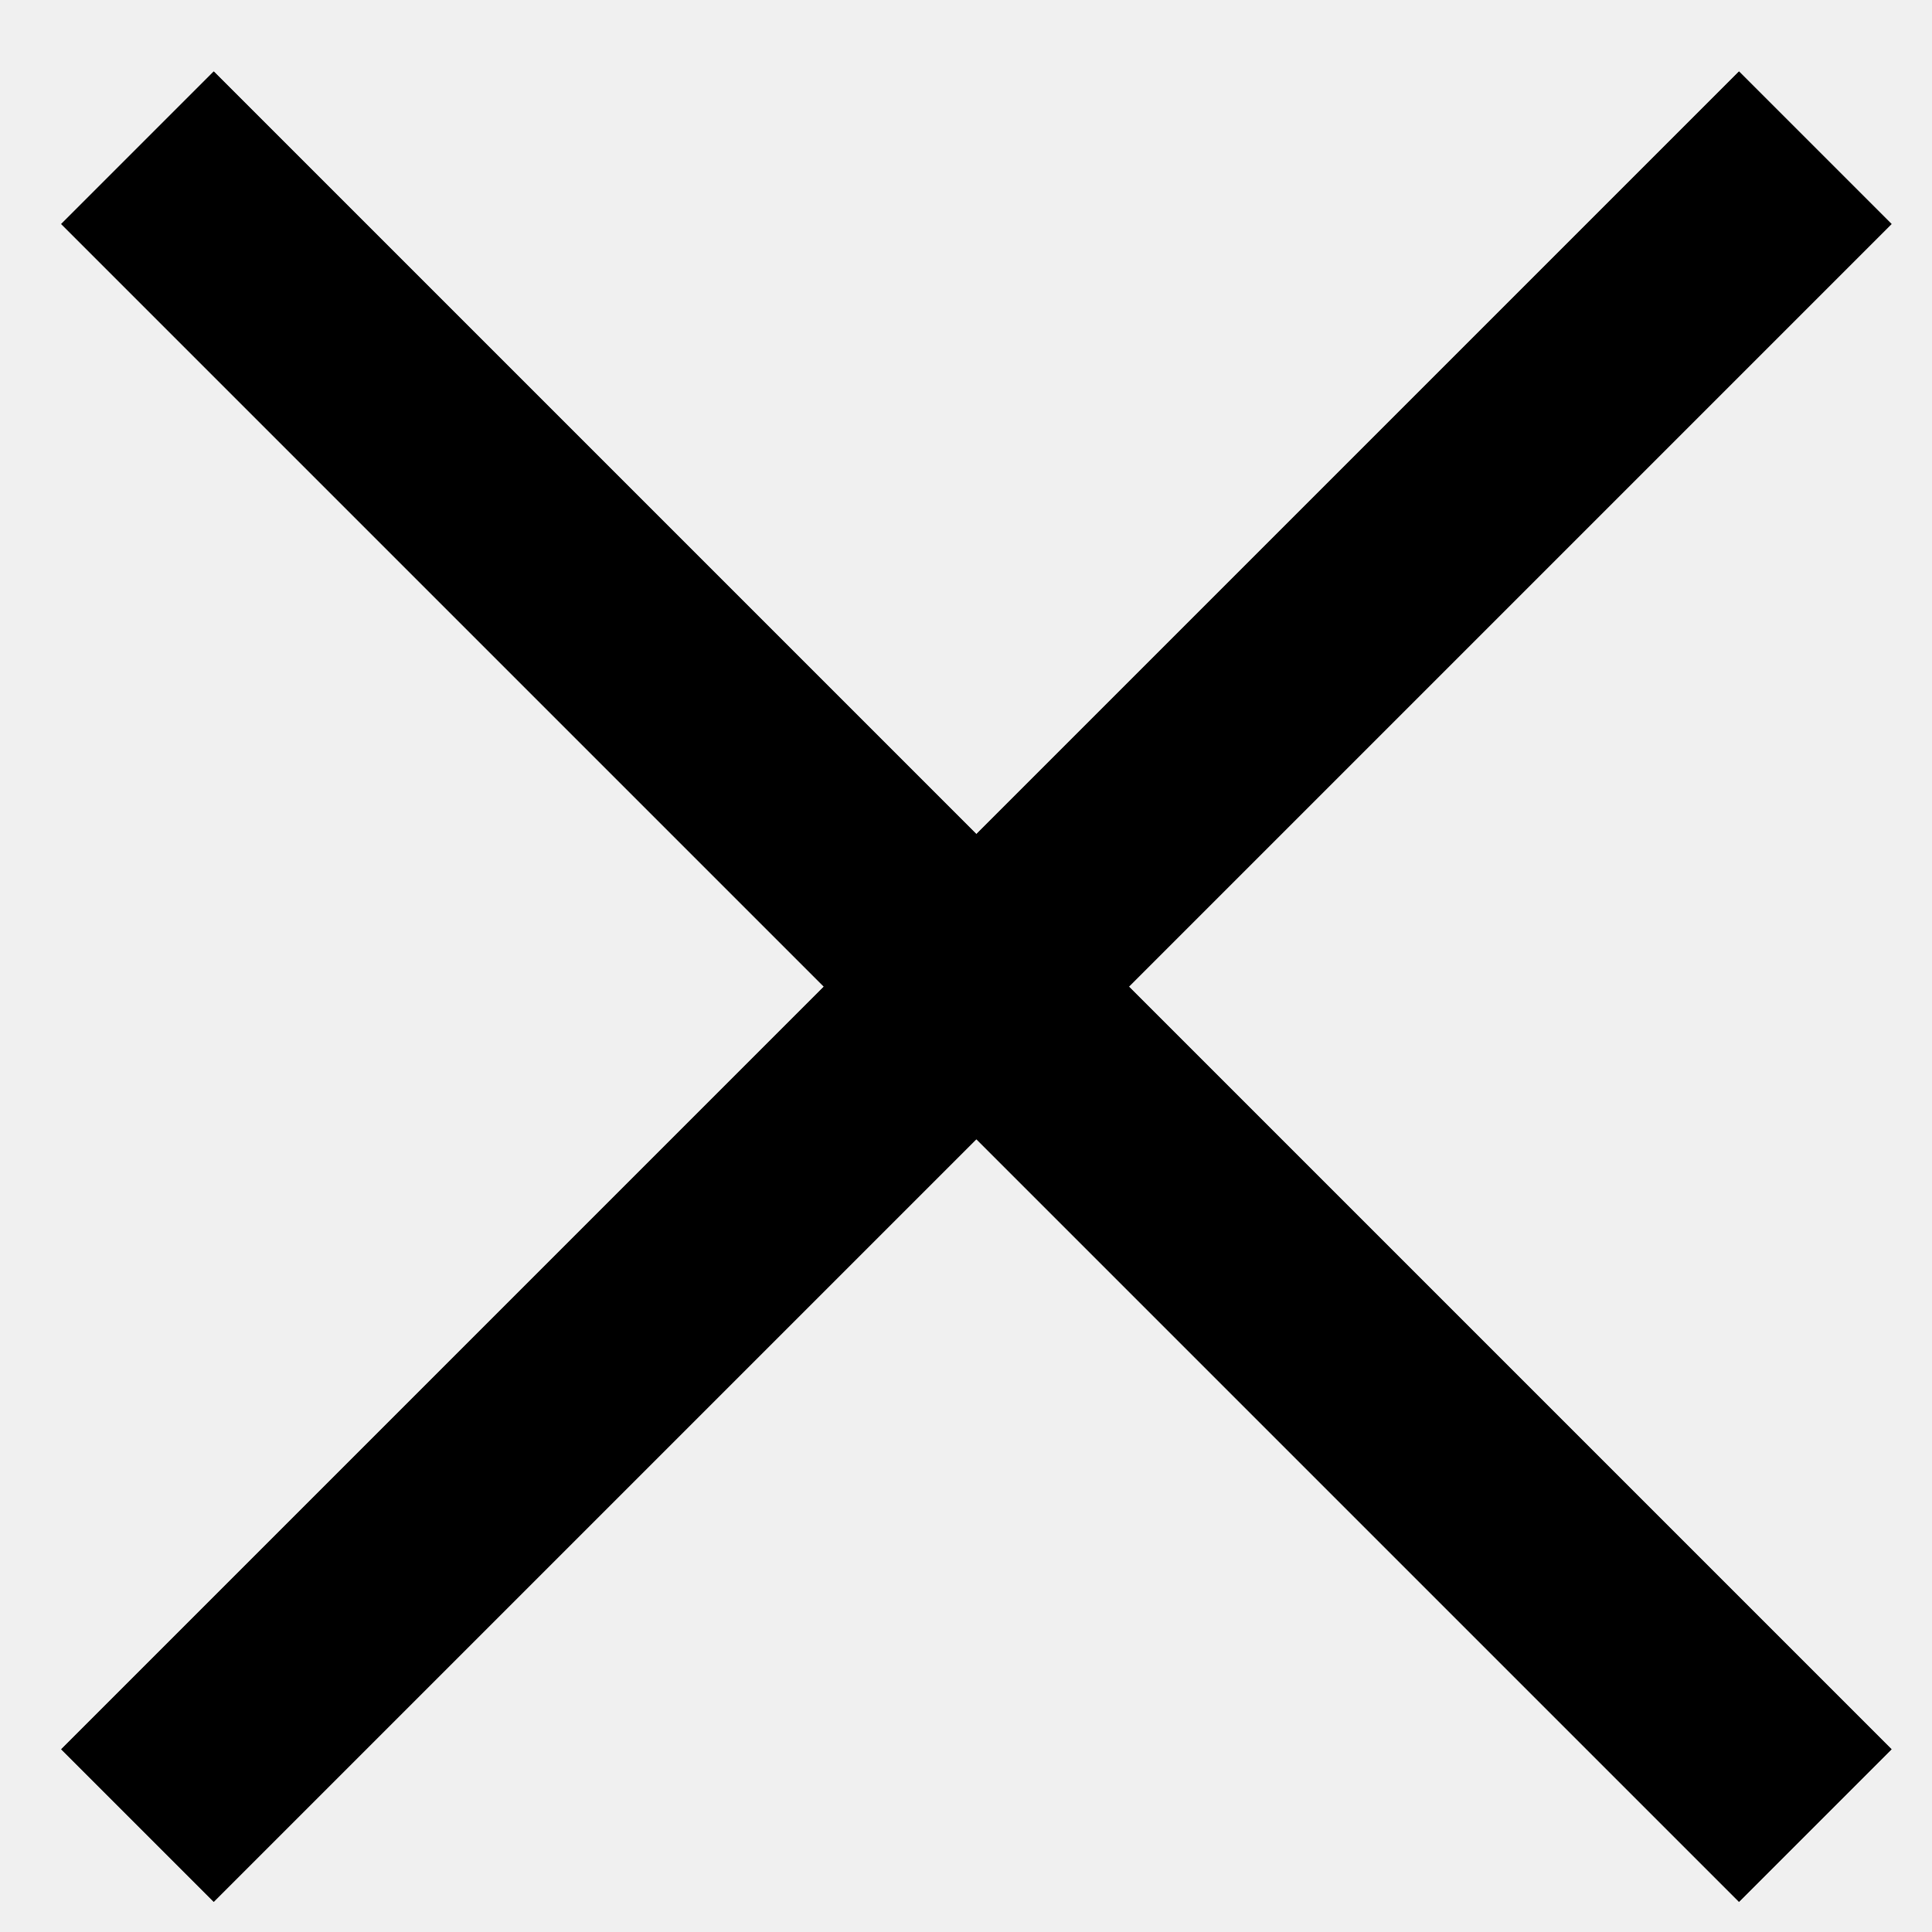
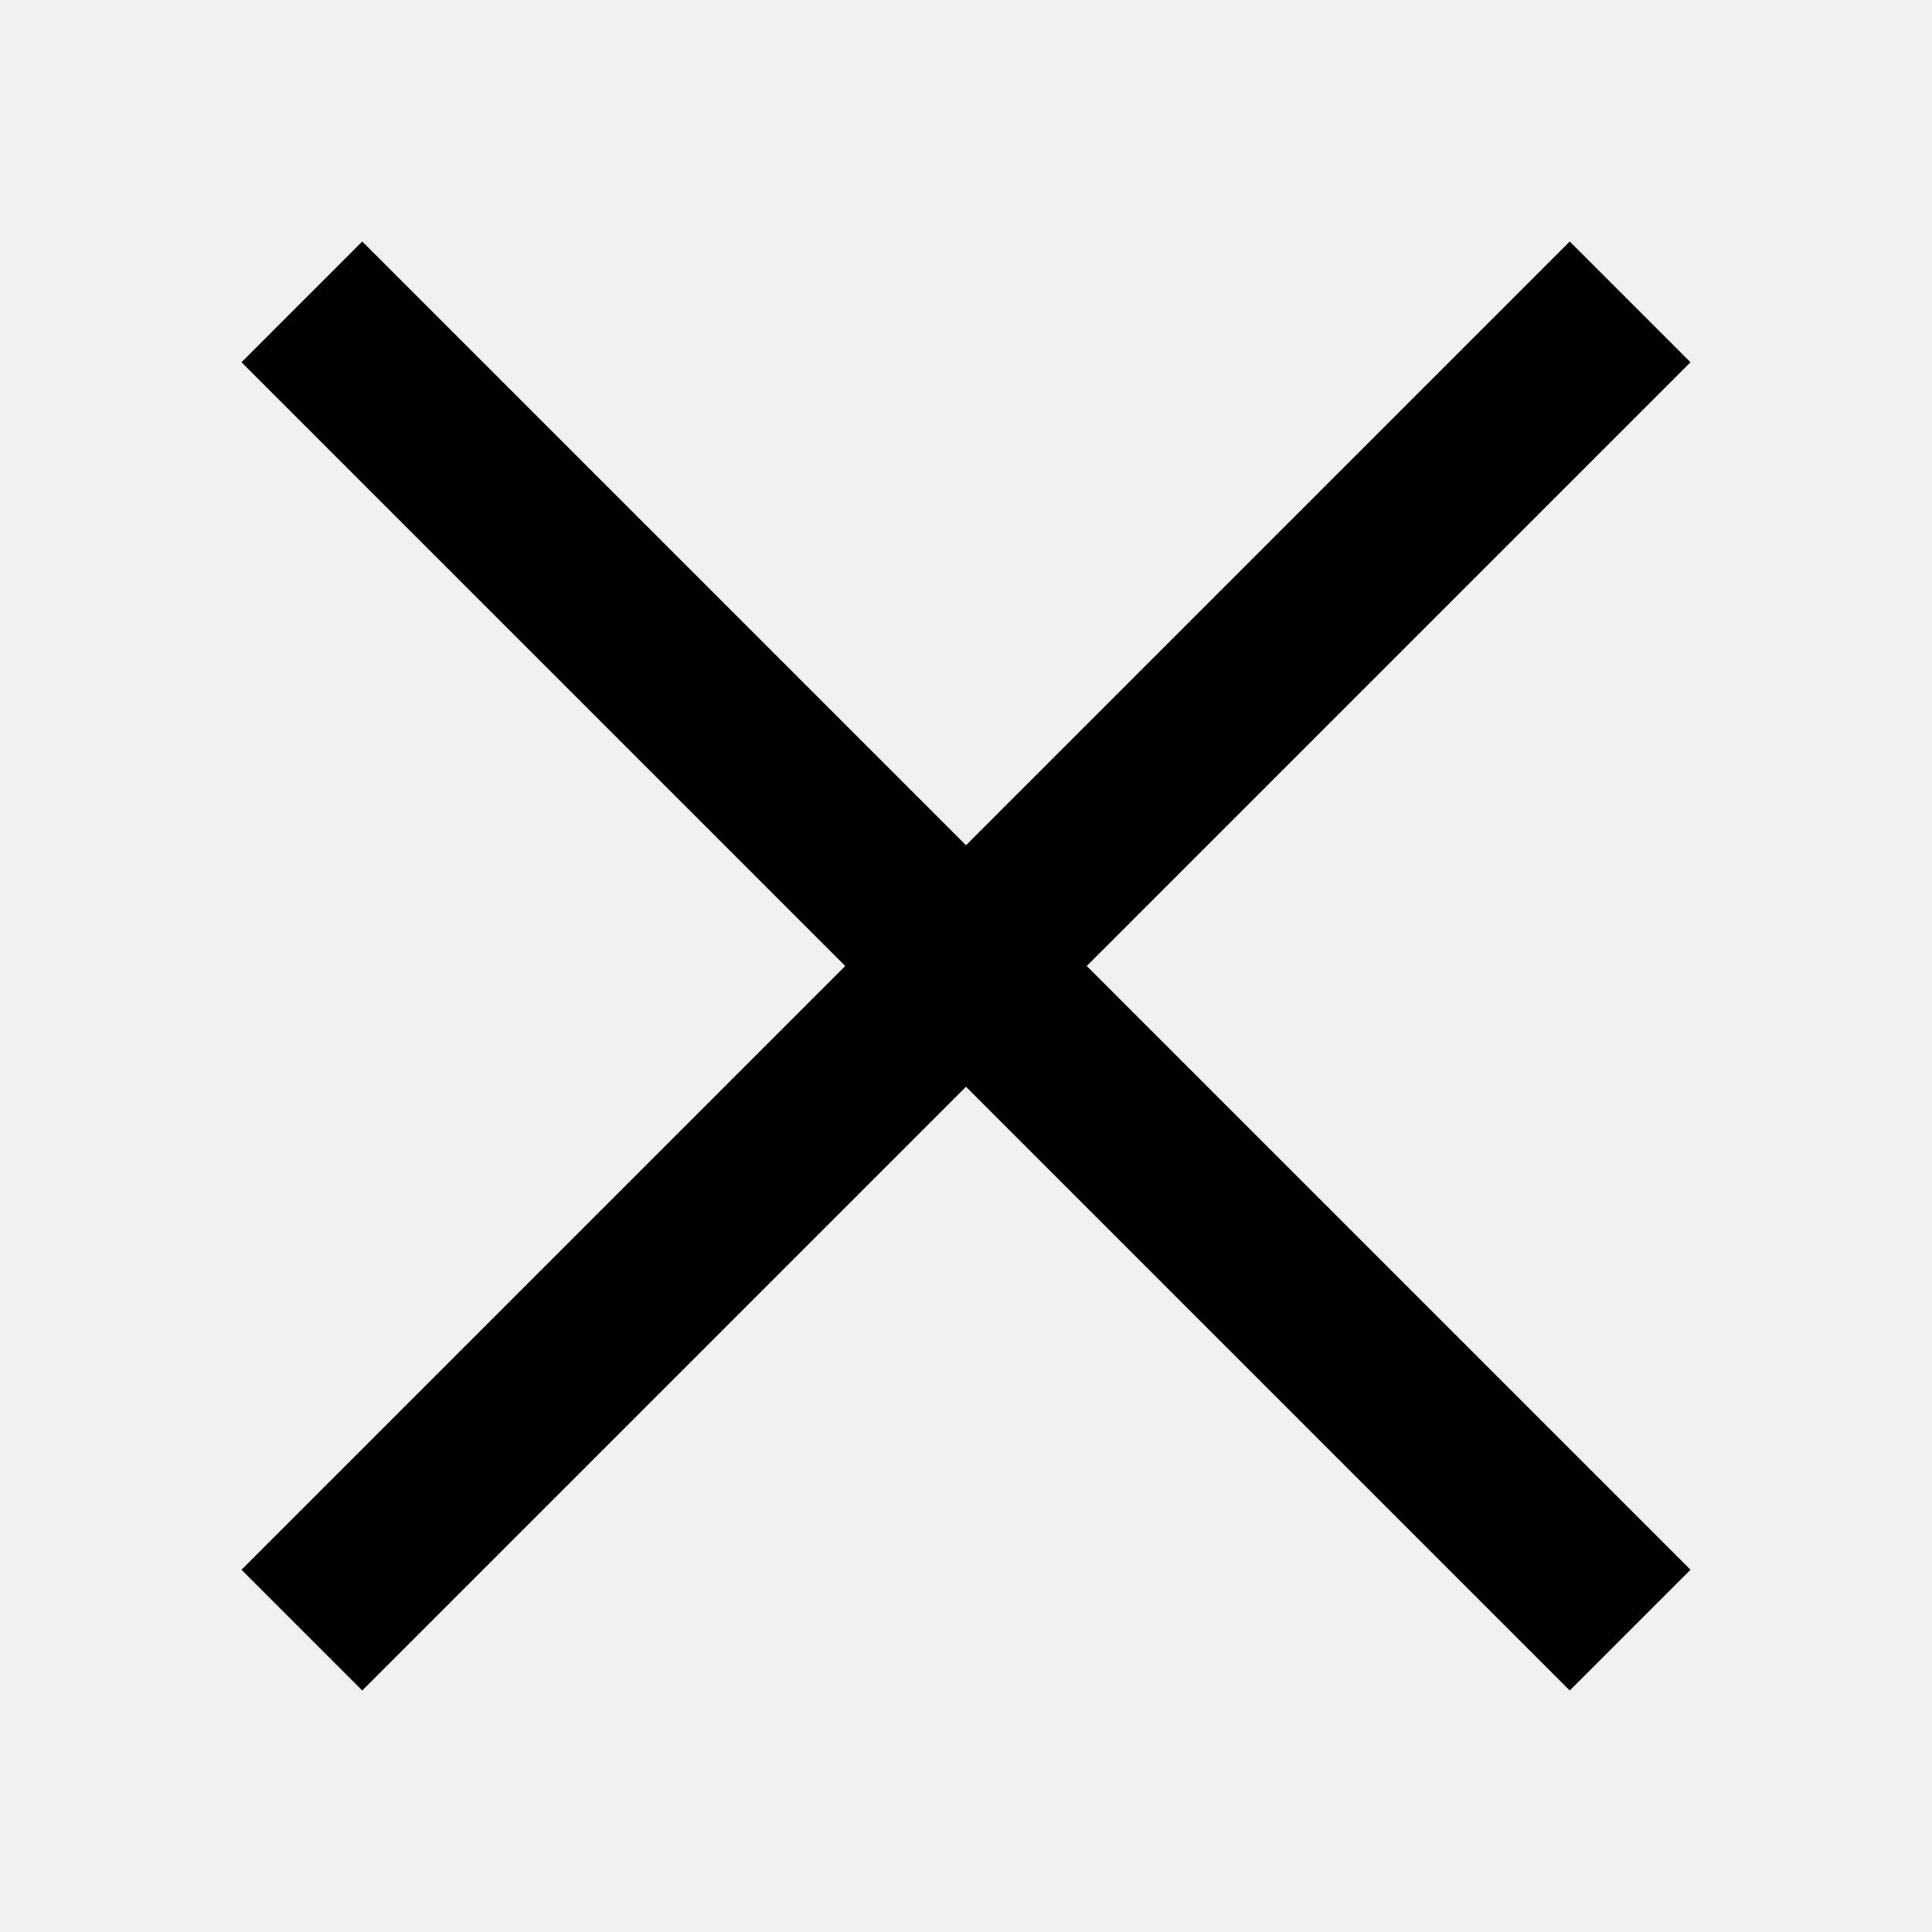
- <svg xmlns="http://www.w3.org/2000/svg" xmlns:xlink="http://www.w3.org/1999/xlink" width="19px" height="19px" viewBox="0 0 19 19" version="1.1">
-   <defs>
-     <path d="M3,4.5 L4.5,3 L12,10.5 L19.5,3 L21,4.5 L13.5,12 L21,19.5 L19.5,21 L12,13.5 L4.5,21 L3,19.5 L10.5,12 L3,4.5 Z" id="path-1" />
-   </defs>
-   <g id="Icons" stroke="none" stroke-width="1" fill="none" fill-rule="evenodd">
-     <g id="Icons/01a-System" transform="translate(-1429, -458)">
-       <g id="row-1" transform="translate(290, 455)">
-         <g id="Icons/Cross" transform="translate(1136.602, 0.703125)">
-           <rect id="base-icon-size" x="0" y="0" width="24" height="24" />
-           <mask id="mask-2" fill="white">
-             <use xlink:href="#path-1" />
-           </mask>
-           <use id="close" fill="#000000" fill-rule="evenodd" xlink:href="#path-1" />
-           <g id="Colour/Black-000000" mask="url(#mask-2)" fill-rule="evenodd" fill="#000000">
-             <g transform="translate(0, 0)" id="Rectangle">
-               <polygon points="0 0 24 0 24 24 11.811 24 0 24" />
-             </g>
-           </g>
-         </g>
-       </g>
-     </g>
+ <svg xmlns="http://www.w3.org/2000/svg" width="24" height="24" viewBox="0 0 24 24">
+   <g fill="none" fill-rule="evenodd">
+     <path d="M0 0h24v24H0z" />
+     <path d="M3 4.5L4.5 3l7.5 7.5L19.5 3 21 4.5 13.5 12l7.5 7.5-1.5 1.5-7.5-7.5L4.5 21 3 19.5l7.5-7.5L3 4.5z" fill="#000" />
  </g>
</svg>
